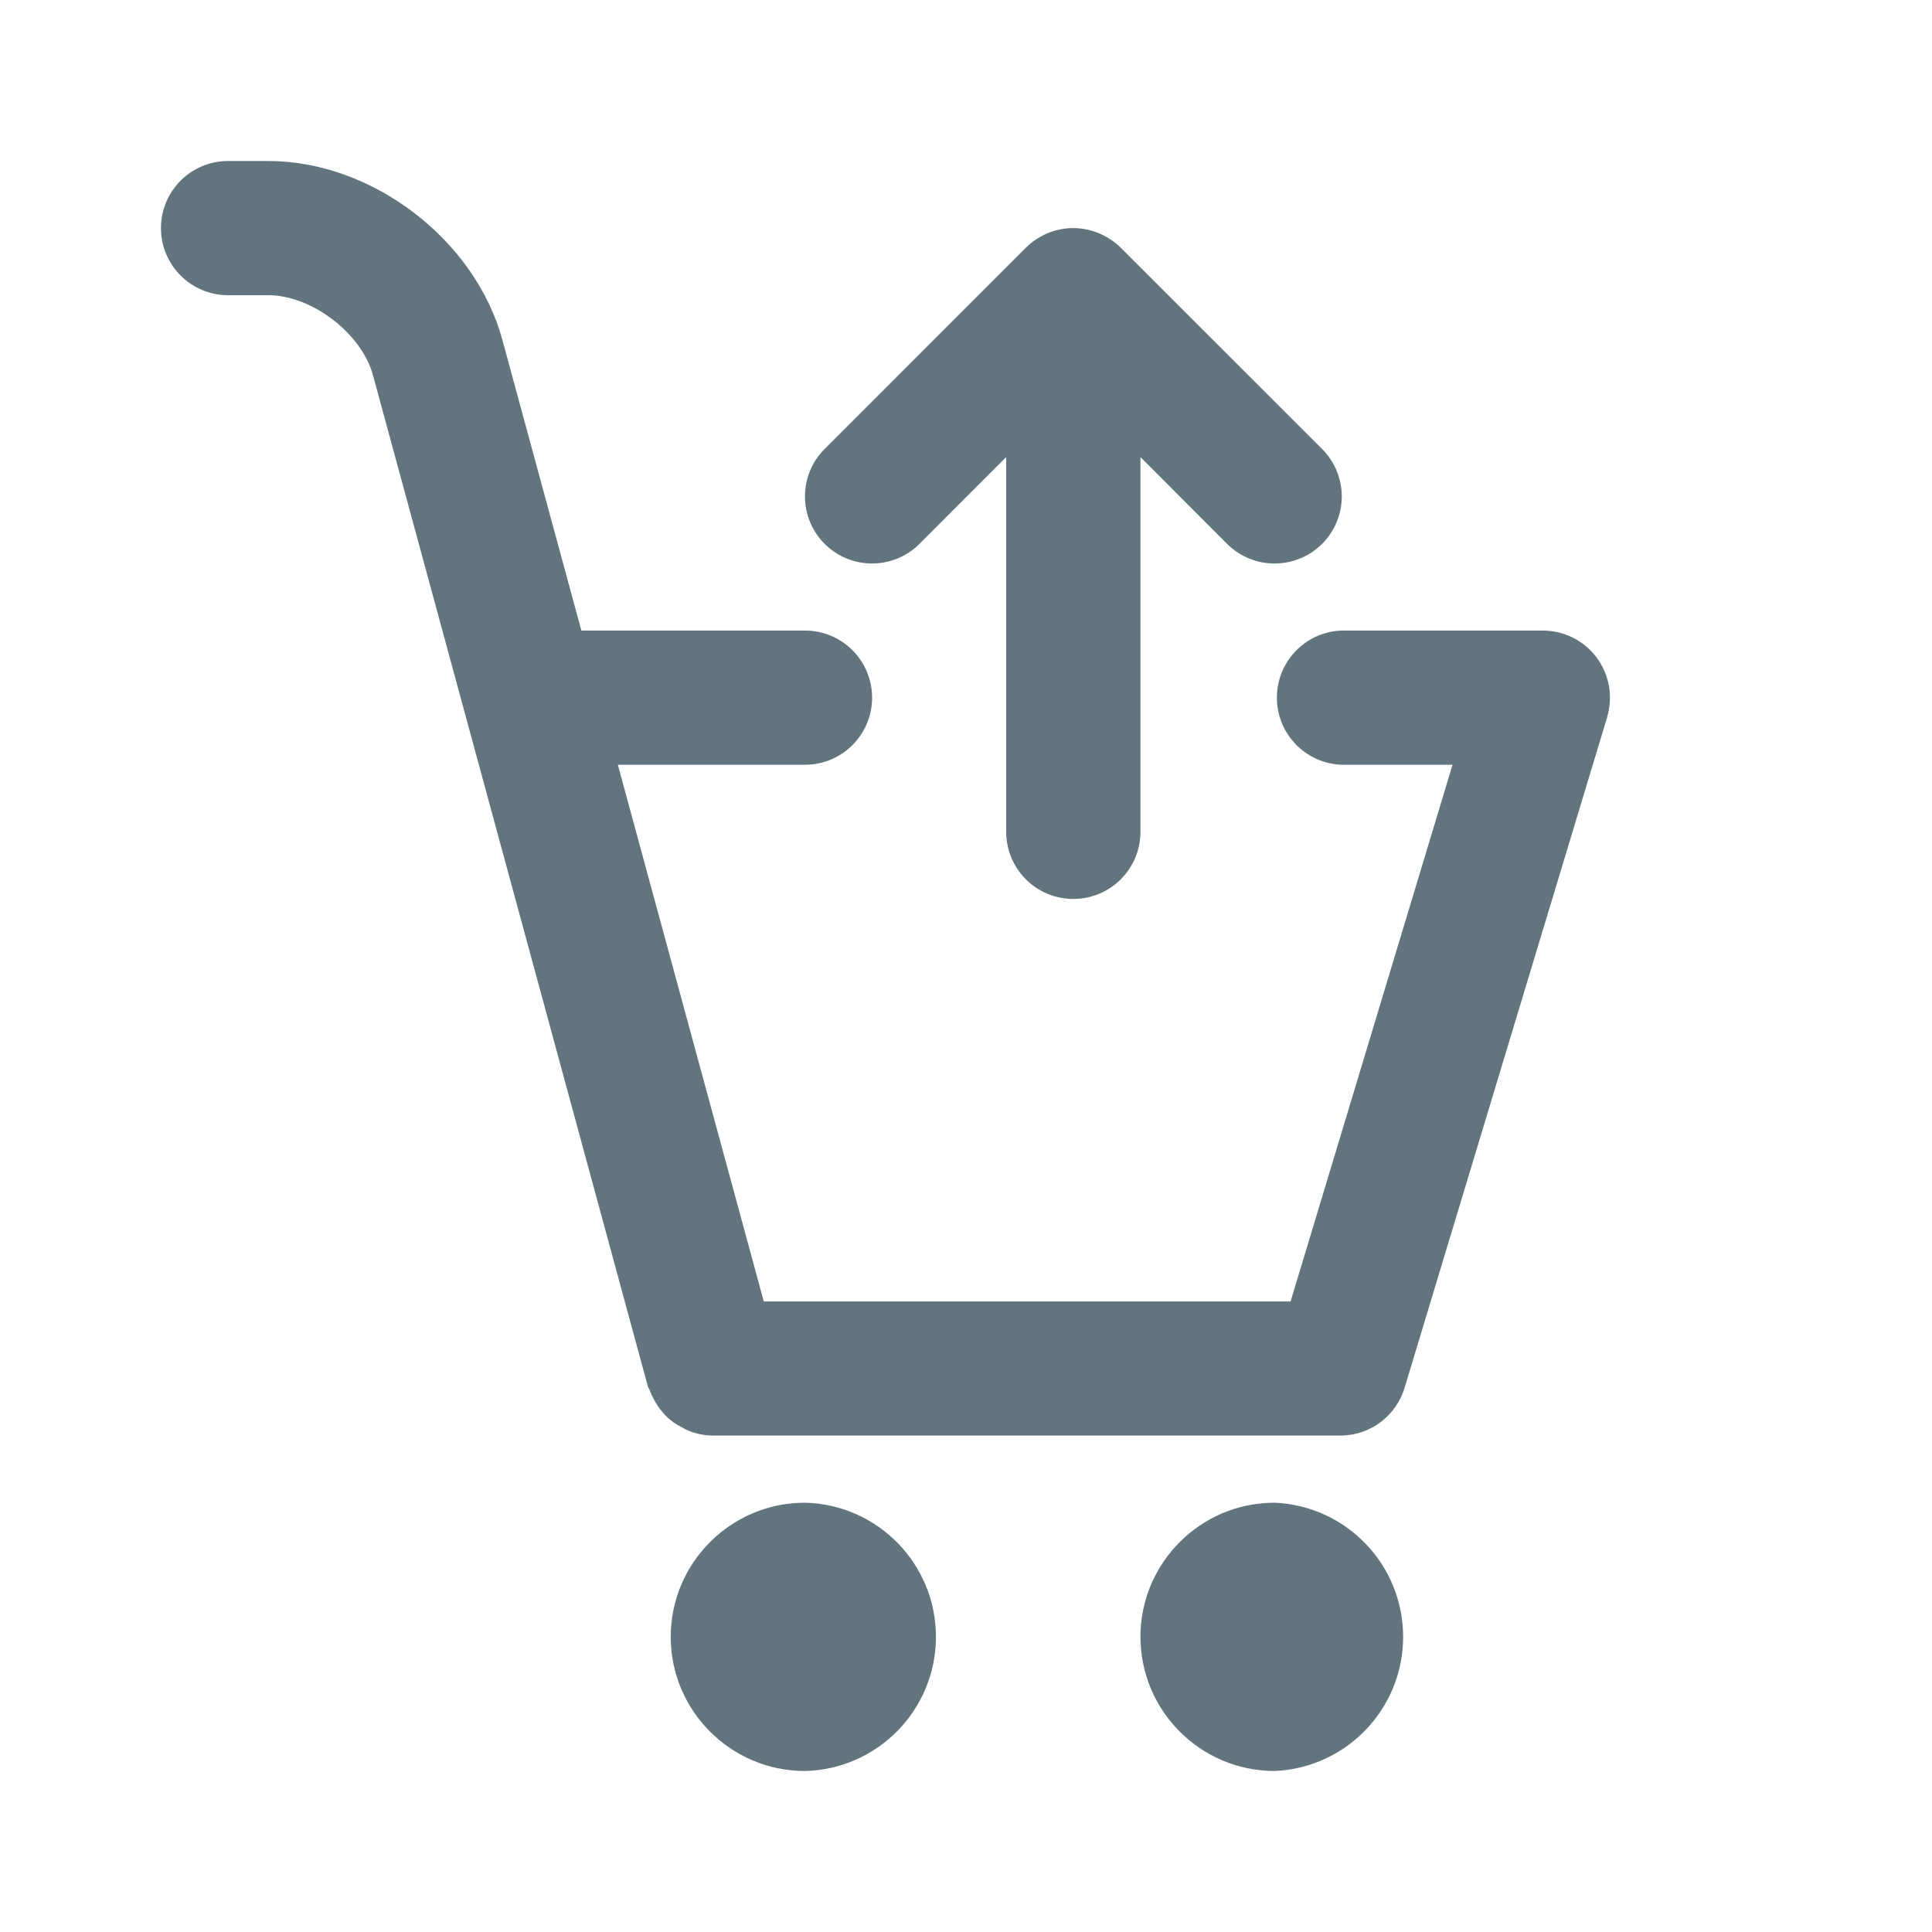
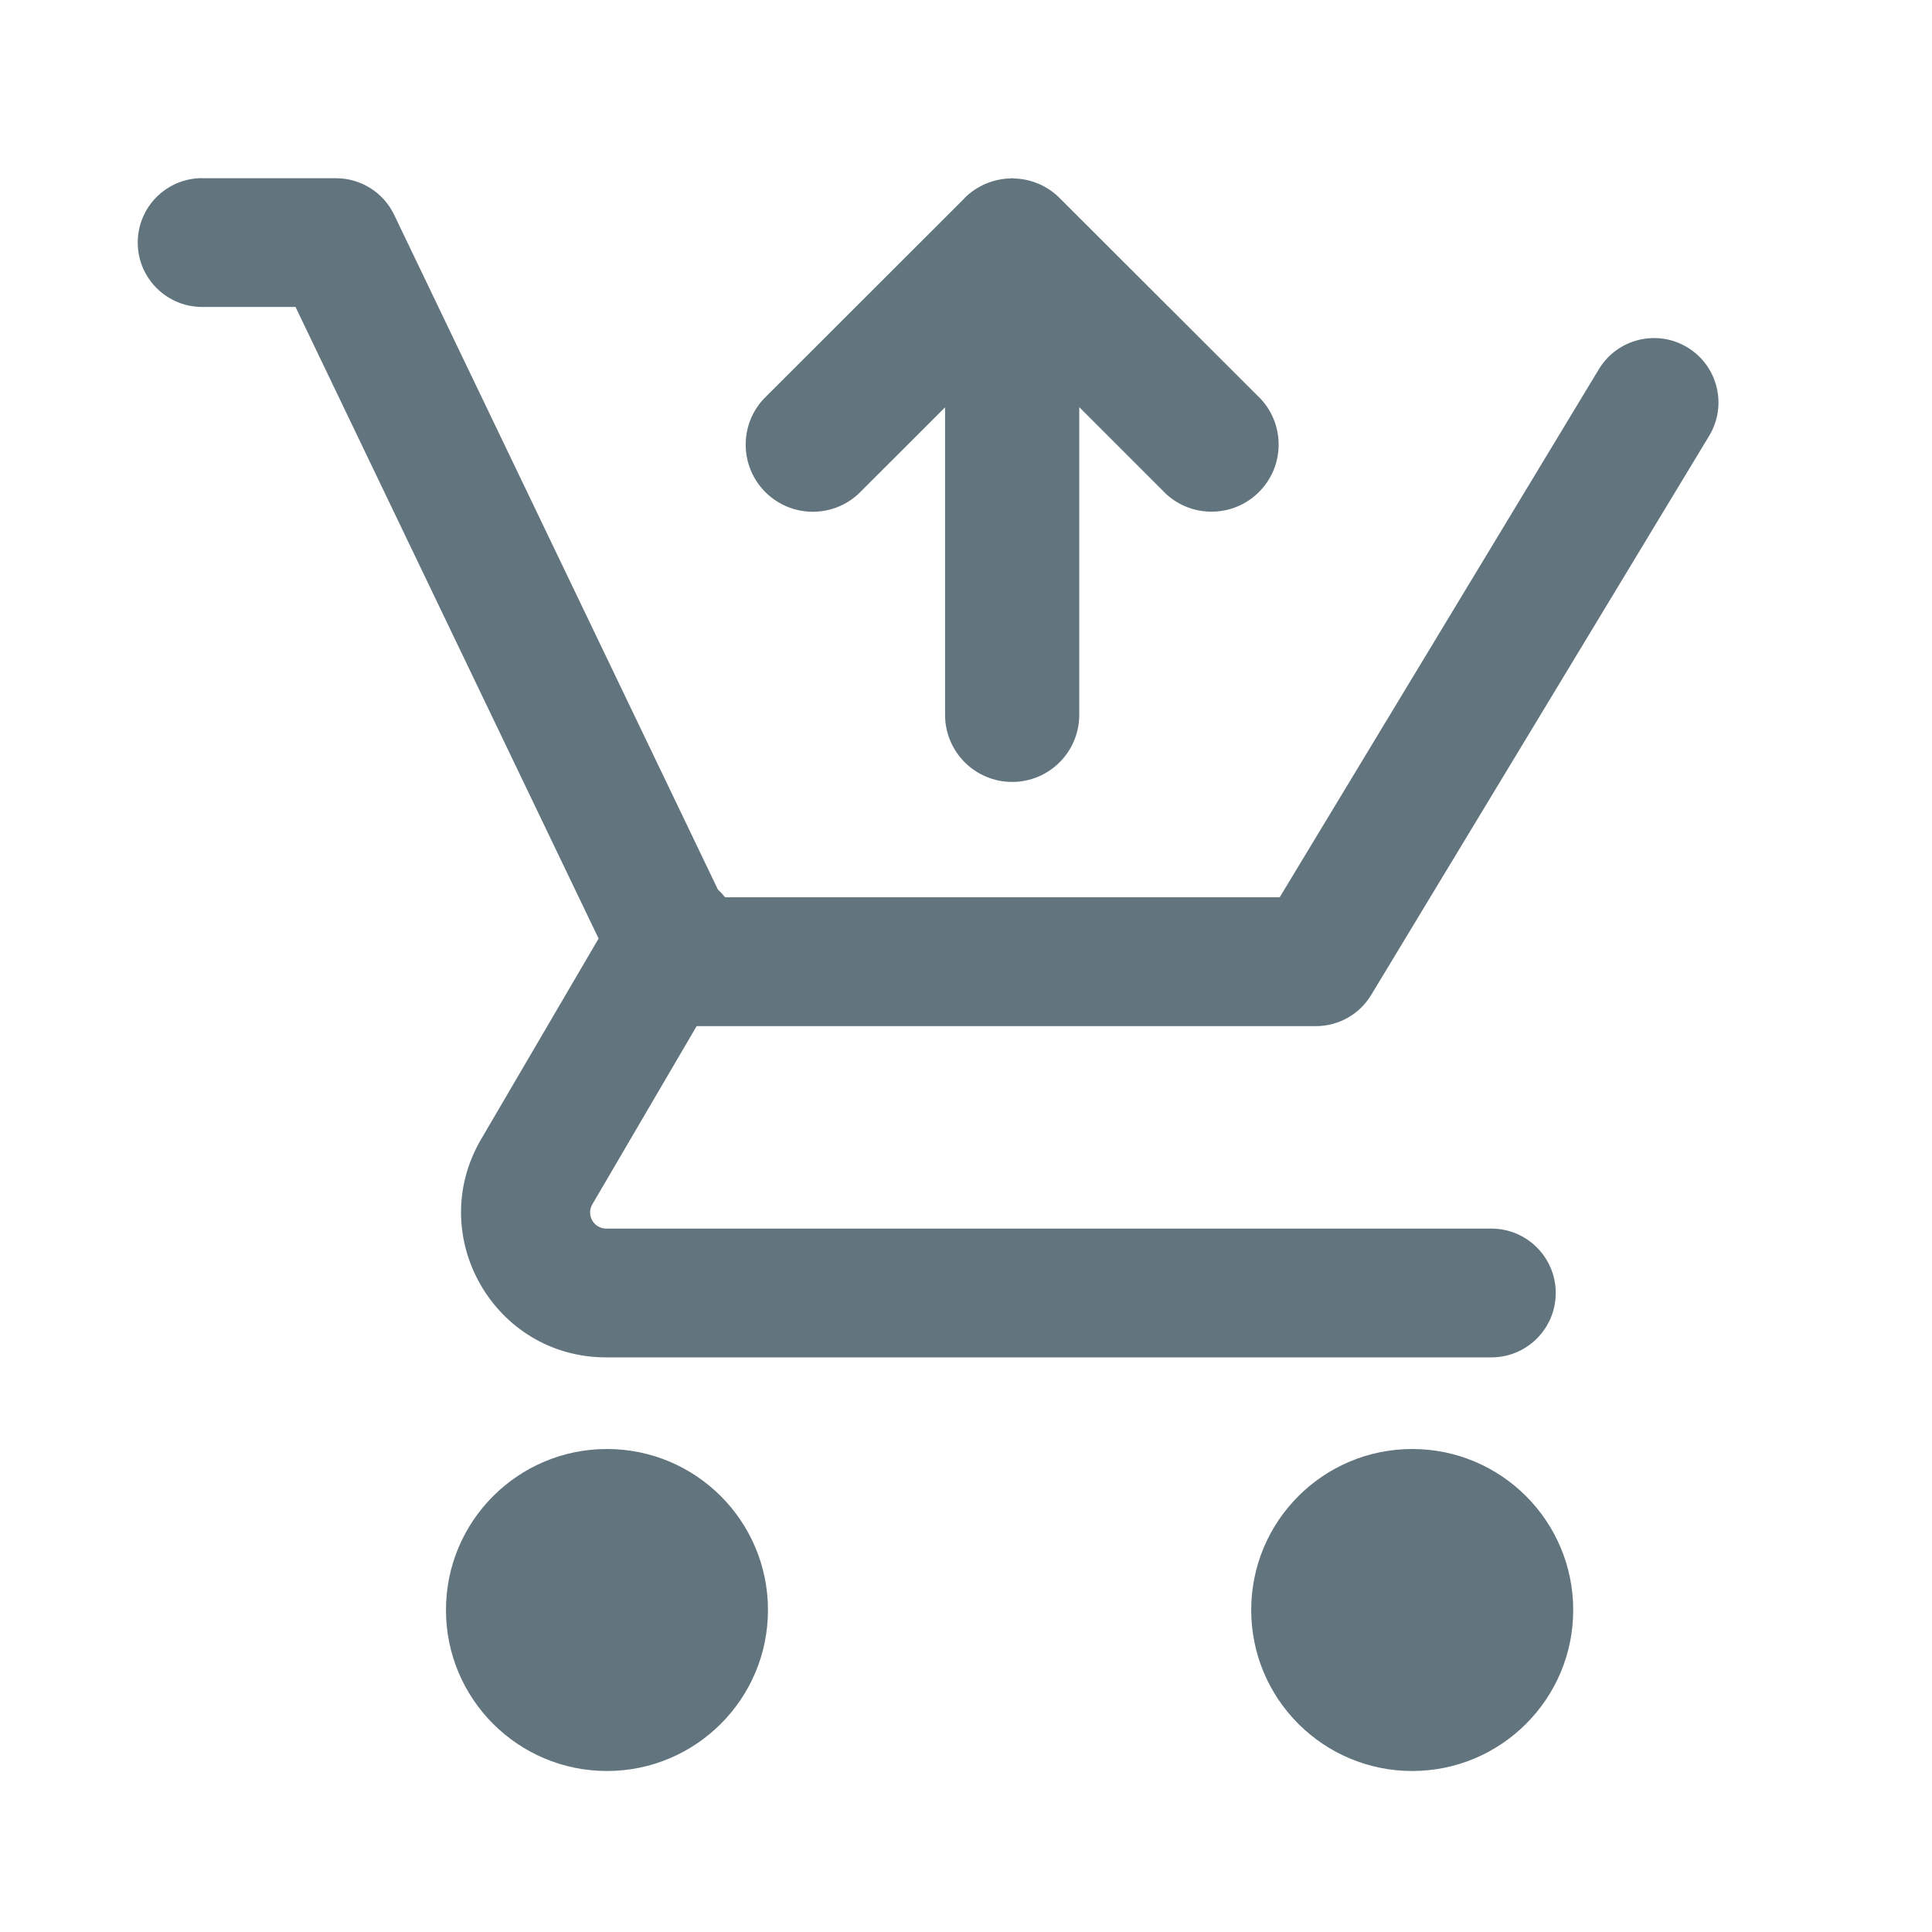
<svg xmlns="http://www.w3.org/2000/svg" fill="none" viewBox="0 0 24 24">
-   <path fill="#62757E" fill-rule="evenodd" d="m19.965 8.908-2.517 8.333a.833.833 0 0 1-.797.592h-7.8a.818.818 0 0 1-.297-.06c-.032-.012-.06-.03-.089-.046a.709.709 0 0 1-.239-.19.772.772 0 0 1-.103-.154.787.787 0 0 1-.05-.107c-.007-.02-.02-.036-.026-.057L4.633 4.66c-.142-.52-.761-.993-1.3-.993h-.5a.833.833 0 1 1 0-1.667h.5c1.292 0 2.569.977 2.908 2.223l.981 3.61H10A.833.833 0 1 1 10 9.5H7.675l1.813 6.667h6.544L18.044 9.5h-1.377a.834.834 0 0 1 0-1.667h2.5a.834.834 0 0 1 .797 1.075ZM15.833 7a.833.833 0 0 1-.59-.244l-1.076-1.078v4.655a.834.834 0 0 1-1.668 0V5.678l-1.077 1.078a.832.832 0 1 1-1.178-1.179l2.498-2.498a.84.84 0 0 1 .592-.246.852.852 0 0 1 .59.246l2.499 2.498A.833.833 0 0 1 15.833 7Zm-5.832 11.667A1.667 1.667 0 0 1 10 22c-.92 0-1.668-.747-1.668-1.667 0-.919.748-1.666 1.668-1.666Zm5.832 0a1.668 1.668 0 0 1 0 3.333 1.669 1.669 0 0 1-1.666-1.667c0-.919.748-1.666 1.666-1.666Z" clip-rule="evenodd" />
+   <path fill="#62757E" fill-rule="evenodd" d="M2.511 2.213a.8.8 0 1 0 0 1.6h1.16l3.765 7.846-1.46 2.494c-.702 1.2.164 2.709 1.554 2.709h10.996a.8.8 0 1 0 0-1.6H7.53a.2.2 0 0 1-.172-.301l1.296-2.214h7.694a.8.8 0 0 0 .685-.387l4.199-6.946a.8.8 0 1 0-1.37-.828l-3.965 6.56h-6.89a.797.797 0 0 0-.089-.096L4.896 2.668a.8.8 0 0 0-.721-.454H2.51ZM9.54 20a2 2 0 1 1-4 0 2 2 0 0 1 4 0Zm8.003 2a2 2 0 1 0 0-4 2 2 0 0 0 0 4Zm-5.56-19.541a.84.84 0 0 1 .576-.243c.005 0 .009-.003.014-.003.007 0 .012.004.018.004a.827.827 0 0 1 .572.243l2.5 2.497a.834.834 0 0 1-1.179 1.178l-1.077-1.077V8.88a.833.833 0 1 1-1.667 0V5.06l-1.077 1.076a.834.834 0 0 1-1.179-1.178l2.5-2.498Z" clip-rule="evenodd" />
</svg>
